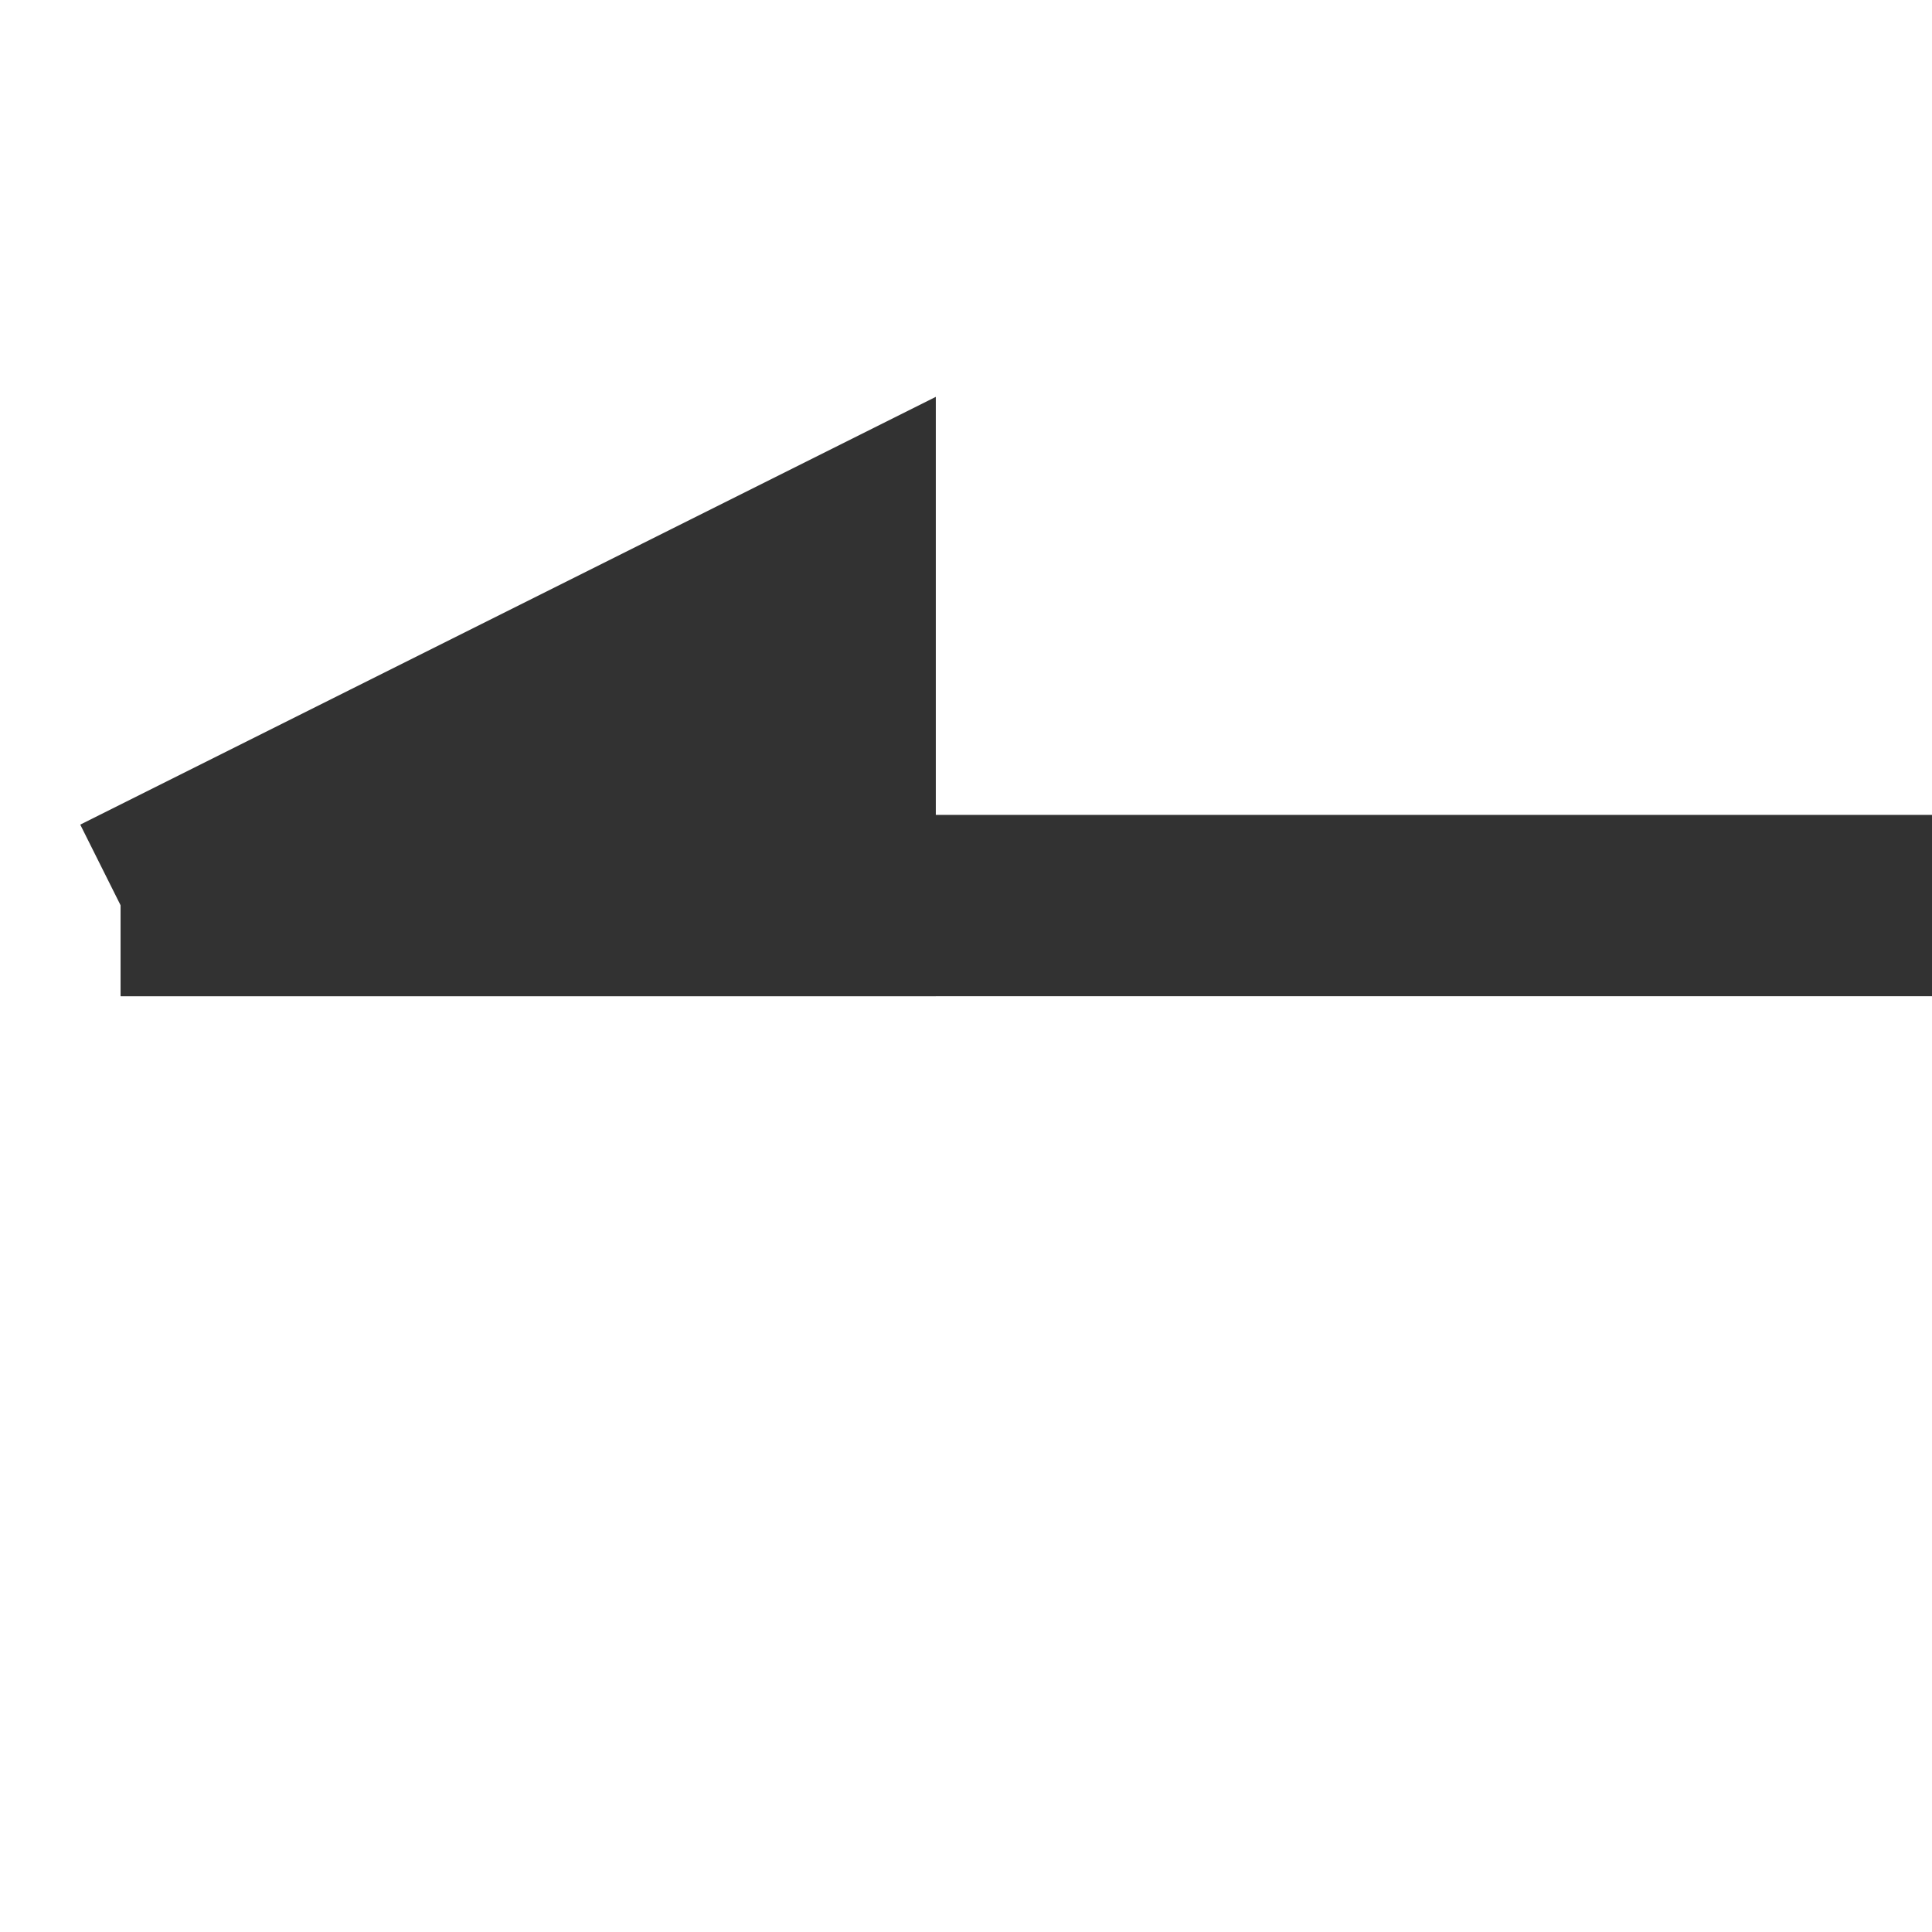
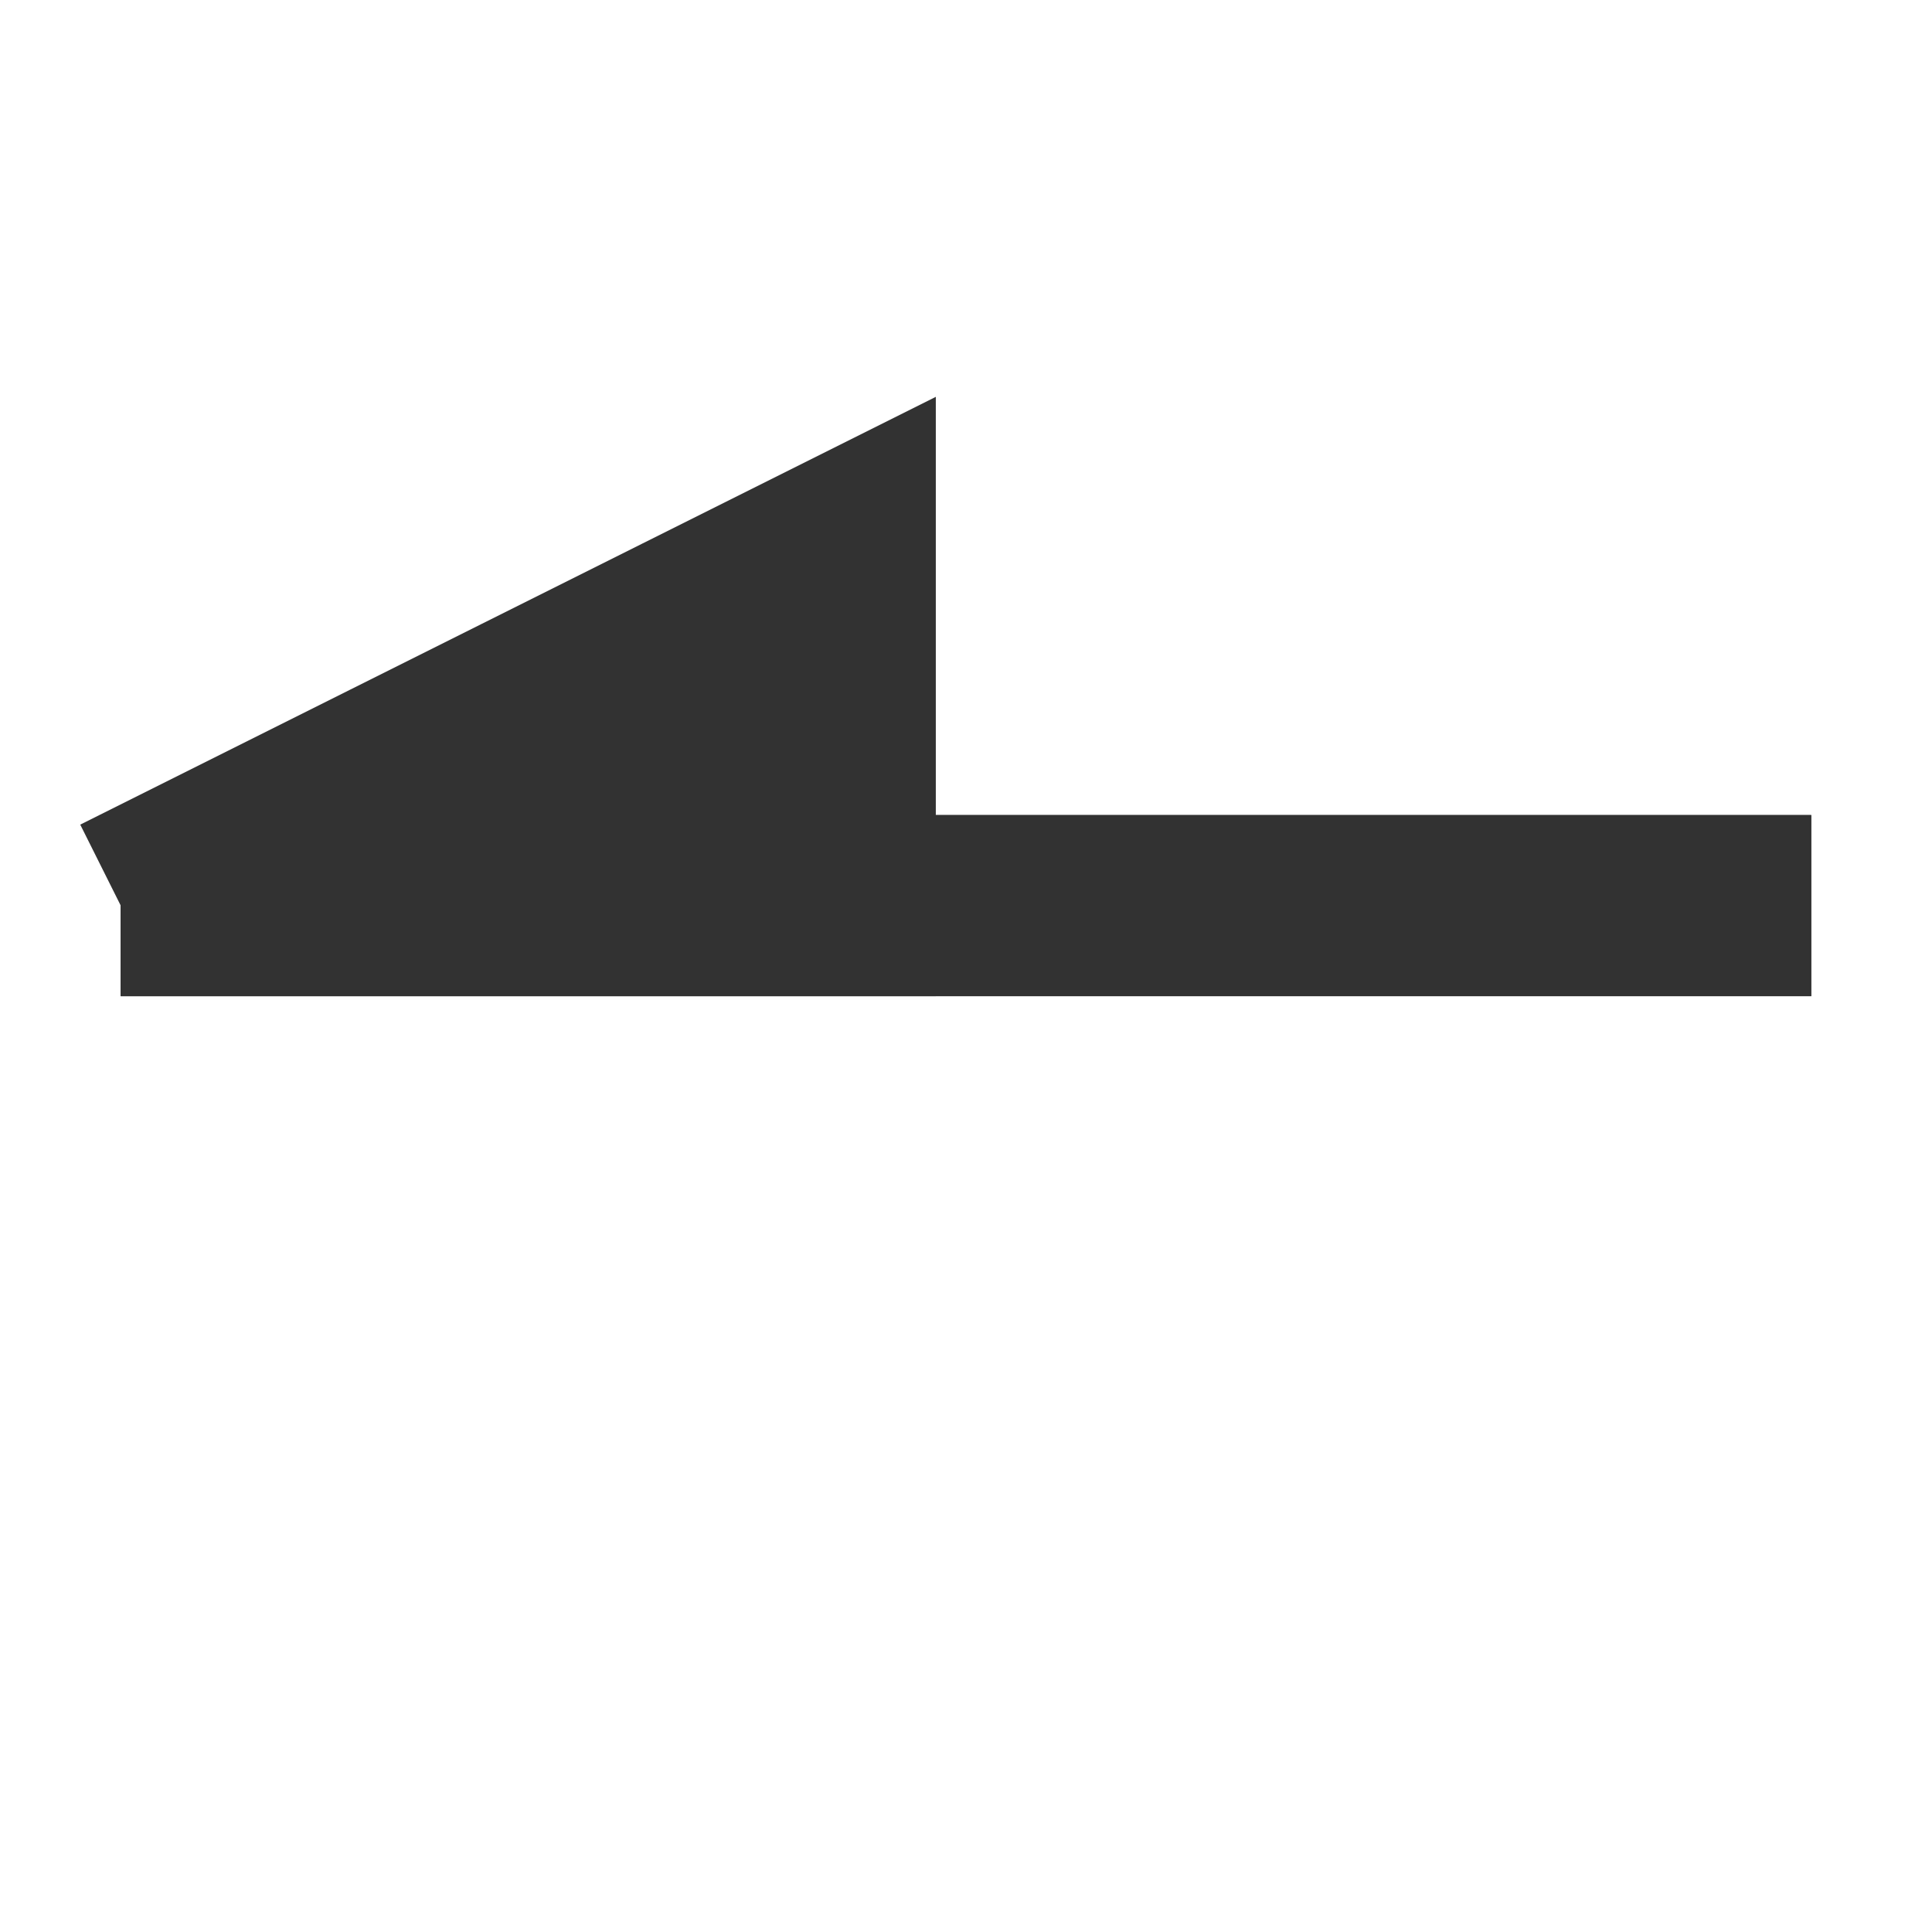
<svg xmlns="http://www.w3.org/2000/svg" version="1.1" width="32" height="32" viewbox="0 0 32 32" shape-rendering="geometricPrecision">
  <g transform="translate(2, 15) ">
-     <path fill="none" stroke="#323232FF" stroke-width="3" d="M0 0L0 0L15 0L15 0L30 0L30 0" />
-     <path fill="none" stroke="#323232FF" stroke-width="3" d="M0 0L0 0L15 0L15 0L30 0L30 0" />
+     <path fill="none" stroke="#323232FF" stroke-width="3" d="M0 0L0 0L14 0L14 0L28 0L28 0" />
+     <path fill="none" stroke="#323232FF" stroke-width="3" d="M0 0L0 0L14 0L14 0L28 0L28 0" />
    <path fill="#323232FF" d="M0 0L12 -6L12 0L0 0" />
    <path fill="none" stroke="#323232FF" stroke-width="3" d="M0 0L12 -6L12 0L0 0" />
  </g>
</svg>
